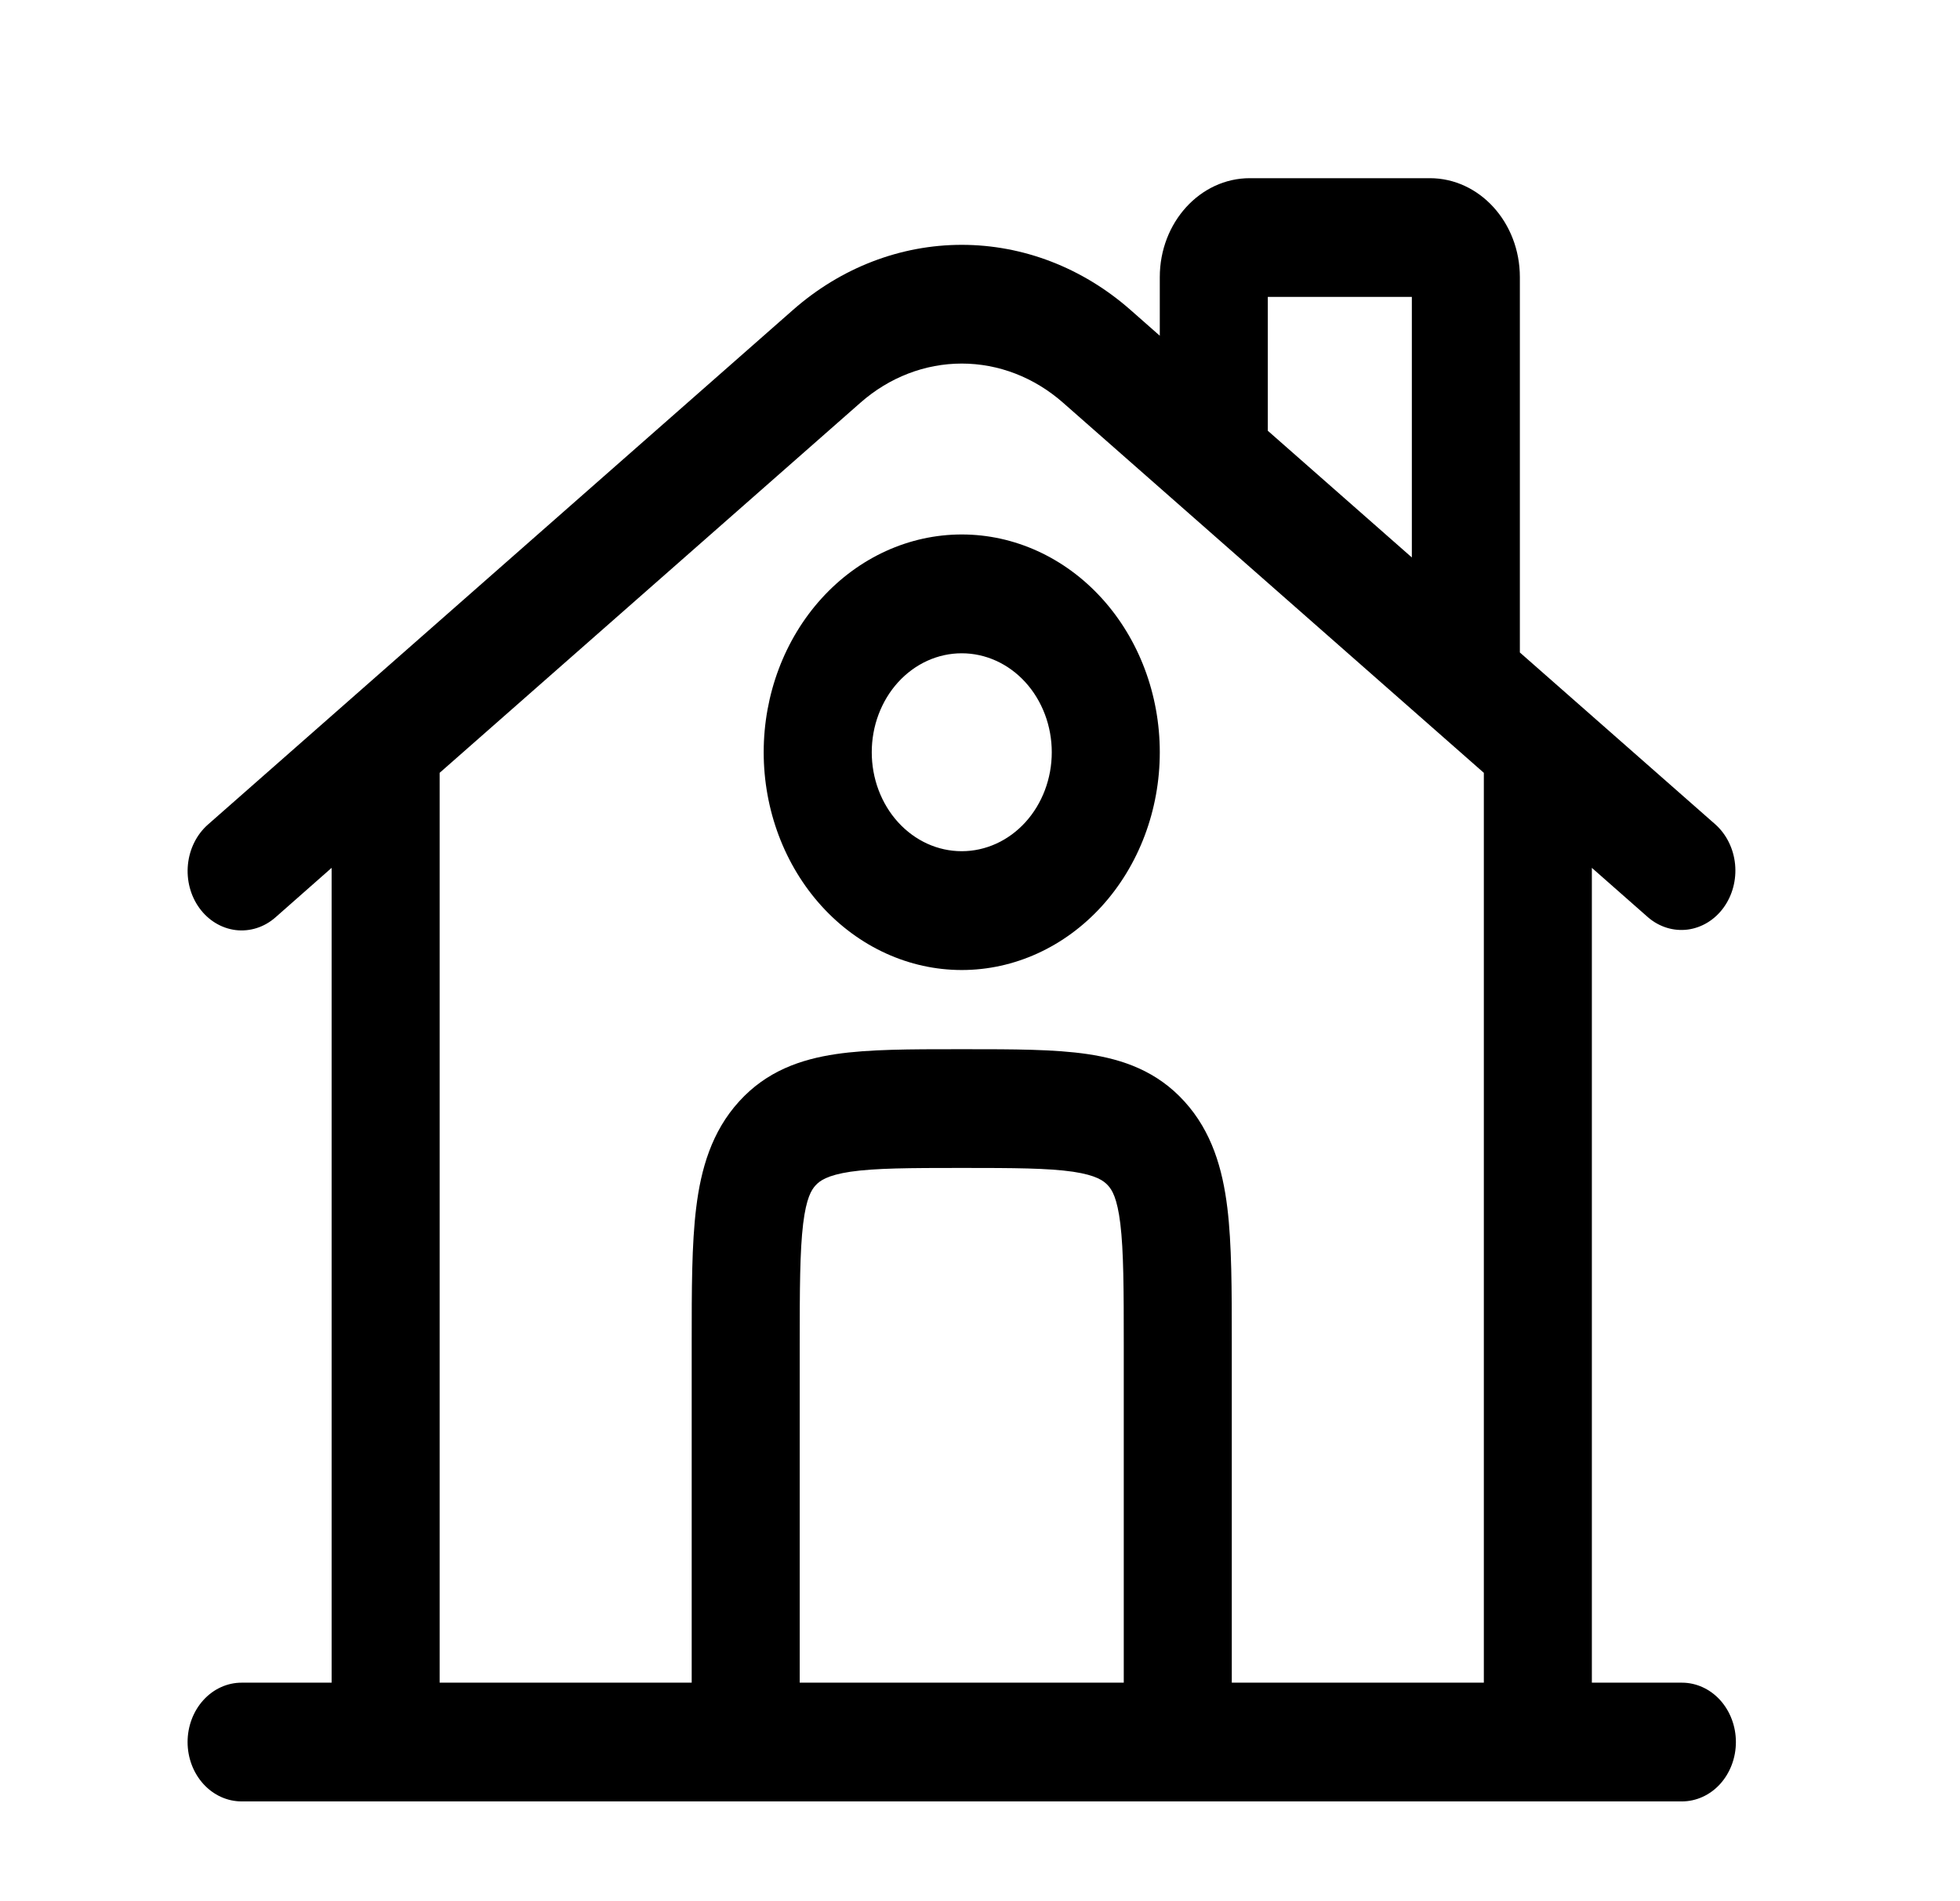
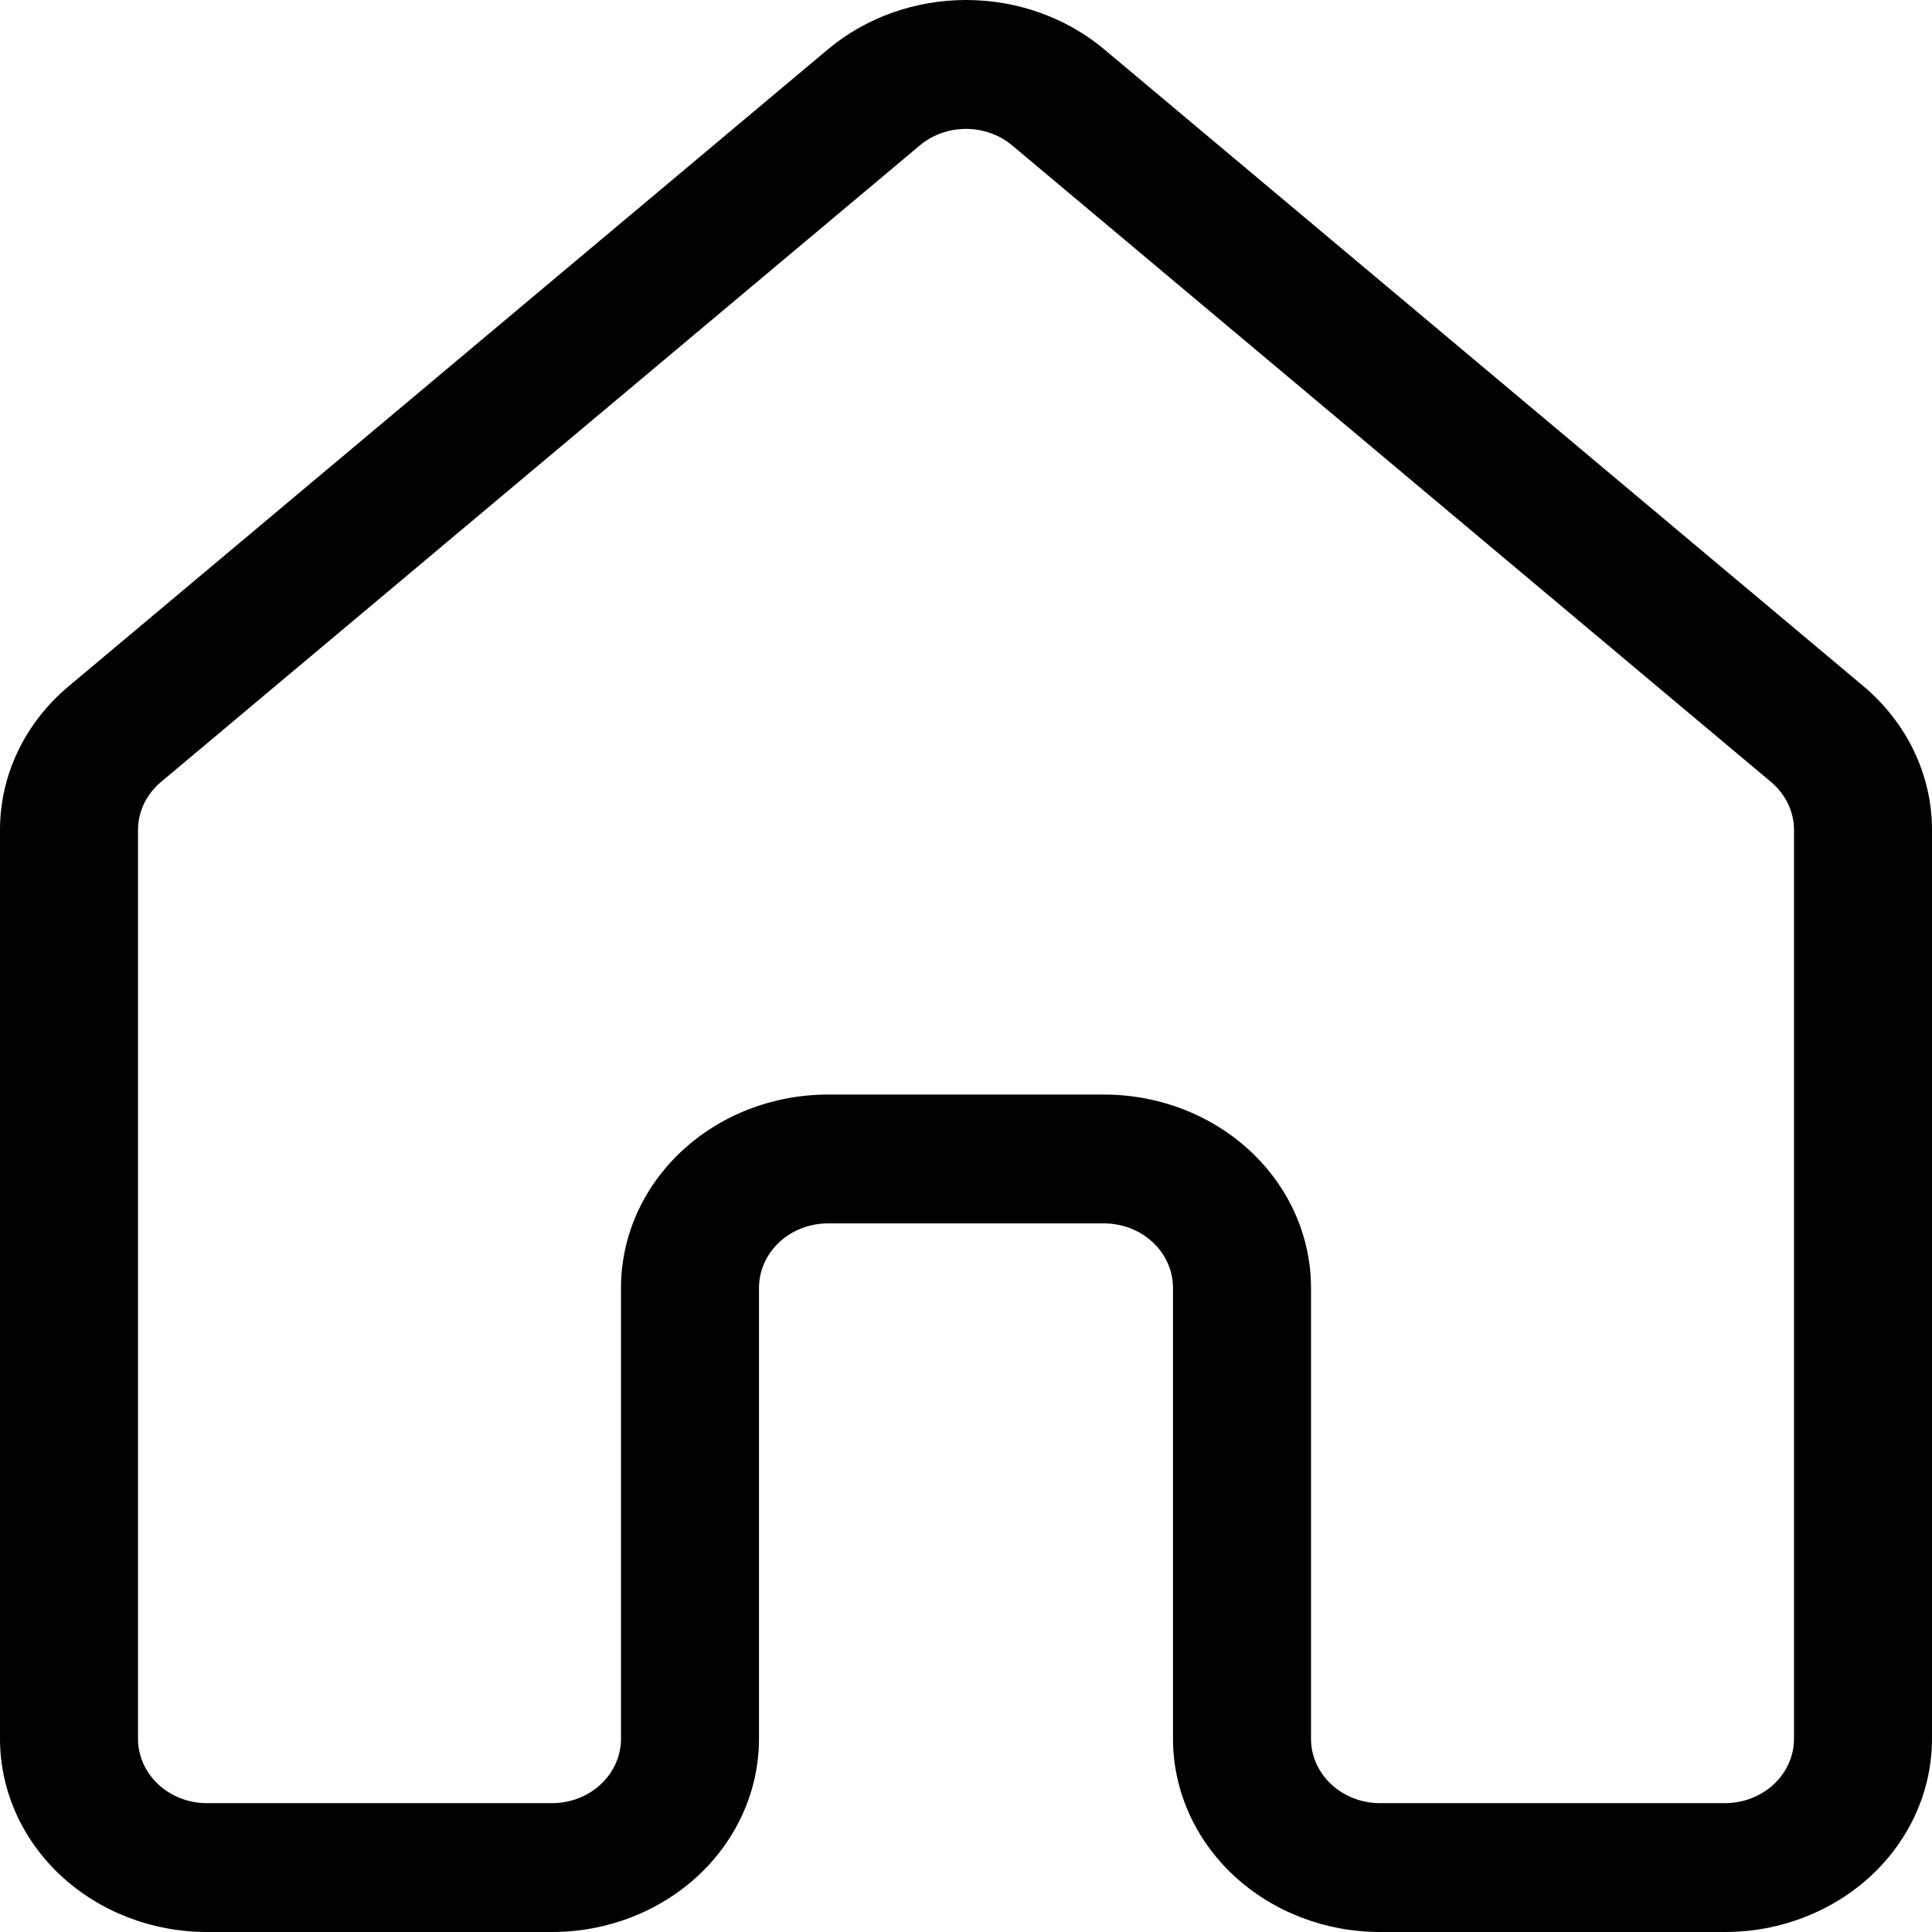
- <svg xmlns="http://www.w3.org/2000/svg" width="33" height="32" viewBox="0 0 39 42" fill="none">
-   <path fill-rule="evenodd" clip-rule="evenodd" d="M25.86 6.562V9.52L29.043 12.32V6.562H25.86ZM31.43 14.42V6.125C31.43 4.918 30.539 3.938 29.441 3.938H25.462C24.364 3.938 23.473 4.918 23.473 6.125V7.42L22.825 6.849C21.767 5.918 20.452 5.411 19.097 5.411C17.741 5.411 16.426 5.918 15.368 6.849L2.438 18.224C2.191 18.442 2.032 18.759 1.997 19.105C1.962 19.451 2.053 19.798 2.251 20.07C2.449 20.342 2.737 20.516 3.051 20.555C3.366 20.593 3.682 20.493 3.929 20.276L5.172 19.18V37.188H3.183C2.866 37.188 2.563 37.326 2.339 37.572C2.115 37.818 1.989 38.152 1.989 38.5C1.989 38.848 2.115 39.182 2.339 39.428C2.563 39.674 2.866 39.812 3.183 39.812H35.011C35.327 39.812 35.631 39.674 35.855 39.428C36.078 39.182 36.204 38.848 36.204 38.5C36.204 38.152 36.078 37.818 35.855 37.572C35.631 37.326 35.327 37.188 35.011 37.188H33.021V19.18L34.266 20.276C34.514 20.488 34.827 20.584 35.139 20.544C35.451 20.503 35.736 20.329 35.932 20.059C36.128 19.789 36.219 19.445 36.186 19.102C36.153 18.759 35.998 18.443 35.755 18.224L31.43 14.42ZM30.634 17.08L21.334 8.899C20.699 8.34 19.91 8.035 19.097 8.035C18.283 8.035 17.494 8.34 16.859 8.899L7.559 17.08V37.188H13.129V29.663C13.129 28.5 13.129 27.498 13.228 26.695C13.333 25.834 13.57 25.009 14.178 24.341C14.786 23.672 15.537 23.412 16.318 23.296C17.049 23.188 17.96 23.188 19.019 23.188H19.175C20.233 23.188 21.145 23.188 21.875 23.296C22.658 23.412 23.408 23.672 24.016 24.341C24.624 25.009 24.861 25.834 24.966 26.695C25.064 27.498 25.064 28.5 25.064 29.664V37.188H30.634V17.08ZM22.677 37.188V29.75C22.677 28.476 22.674 27.65 22.601 27.044C22.531 26.476 22.419 26.297 22.327 26.198C22.236 26.098 22.074 25.974 21.557 25.896C21.005 25.816 20.255 25.812 19.097 25.812C17.938 25.812 17.187 25.816 16.636 25.896C16.119 25.974 15.957 26.098 15.866 26.198C15.775 26.297 15.662 26.476 15.592 27.044C15.519 27.652 15.516 28.476 15.516 29.75V37.188H22.677ZM19.097 14.438C18.835 14.438 18.577 14.494 18.335 14.604C18.094 14.714 17.875 14.875 17.69 15.078C17.505 15.281 17.359 15.523 17.259 15.788C17.159 16.053 17.108 16.338 17.108 16.625C17.108 16.912 17.159 17.197 17.259 17.462C17.359 17.727 17.505 17.969 17.69 18.172C17.875 18.375 18.094 18.536 18.335 18.646C18.577 18.756 18.835 18.812 19.097 18.812C19.624 18.812 20.13 18.582 20.503 18.172C20.876 17.762 21.086 17.205 21.086 16.625C21.086 16.045 20.876 15.488 20.503 15.078C20.13 14.668 19.624 14.438 19.097 14.438ZM14.72 16.625C14.72 15.349 15.181 14.125 16.002 13.222C16.823 12.319 17.936 11.812 19.097 11.812C20.257 11.812 21.37 12.319 22.191 13.222C23.012 14.125 23.473 15.349 23.473 16.625C23.473 17.901 23.012 19.125 22.191 20.028C21.37 20.93 20.257 21.438 19.097 21.438C17.936 21.438 16.823 20.93 16.002 20.028C15.181 19.125 14.72 17.901 14.72 16.625Z" fill="black" />
+ <svg xmlns="http://www.w3.org/2000/svg" width="35" height="35" viewBox="0 0 35 35" fill="none">
+   <path d="M14.995 0.897C15.683 0.319 16.576 0 17.501 0C18.427 0 19.319 0.319 20.008 0.897L33.758 12.431C34.148 12.759 34.461 13.161 34.675 13.609C34.889 14.057 35 14.542 35 15.033V31.499C35 32.428 34.605 33.318 33.902 33.975C33.198 34.631 32.245 35 31.25 35H25C24.005 35 23.052 34.631 22.348 33.975C21.645 33.318 21.25 32.428 21.25 31.499V23.33C21.25 23.021 21.118 22.724 20.884 22.505C20.649 22.286 20.331 22.163 20 22.163H15C14.668 22.163 14.351 22.286 14.116 22.505C13.882 22.724 13.75 23.021 13.75 23.33V31.499C13.75 32.428 13.355 33.318 12.652 33.975C11.948 34.631 10.995 35 10 35H3.75C2.755 35 1.802 34.631 1.098 33.975C0.395 33.318 0 32.428 0 31.499V15.033C0 14.041 0.45 13.096 1.245 12.431L14.995 0.897ZM18.335 2.633C18.106 2.441 17.808 2.335 17.5 2.335C17.192 2.335 16.894 2.441 16.665 2.633L2.915 14.167C2.785 14.277 2.68 14.41 2.609 14.559C2.538 14.708 2.5 14.87 2.5 15.033V31.499C2.5 31.809 2.632 32.105 2.866 32.324C3.101 32.543 3.418 32.666 3.75 32.666H10C10.332 32.666 10.649 32.543 10.884 32.324C11.118 32.105 11.25 31.809 11.25 31.499V23.33C11.25 22.402 11.645 21.511 12.348 20.855C13.052 20.198 14.005 19.829 15 19.829H20C20.995 19.829 21.948 20.198 22.652 20.855C23.355 21.511 23.75 22.402 23.75 23.33V31.499C23.75 31.809 23.882 32.105 24.116 32.324C24.351 32.543 24.669 32.666 25 32.666H31.25C31.581 32.666 31.899 32.543 32.134 32.324C32.368 32.105 32.5 31.809 32.5 31.499V15.033C32.5 14.87 32.462 14.708 32.391 14.559C32.319 14.41 32.215 14.277 32.085 14.167L18.335 2.633Z" fill="black" />
</svg>
